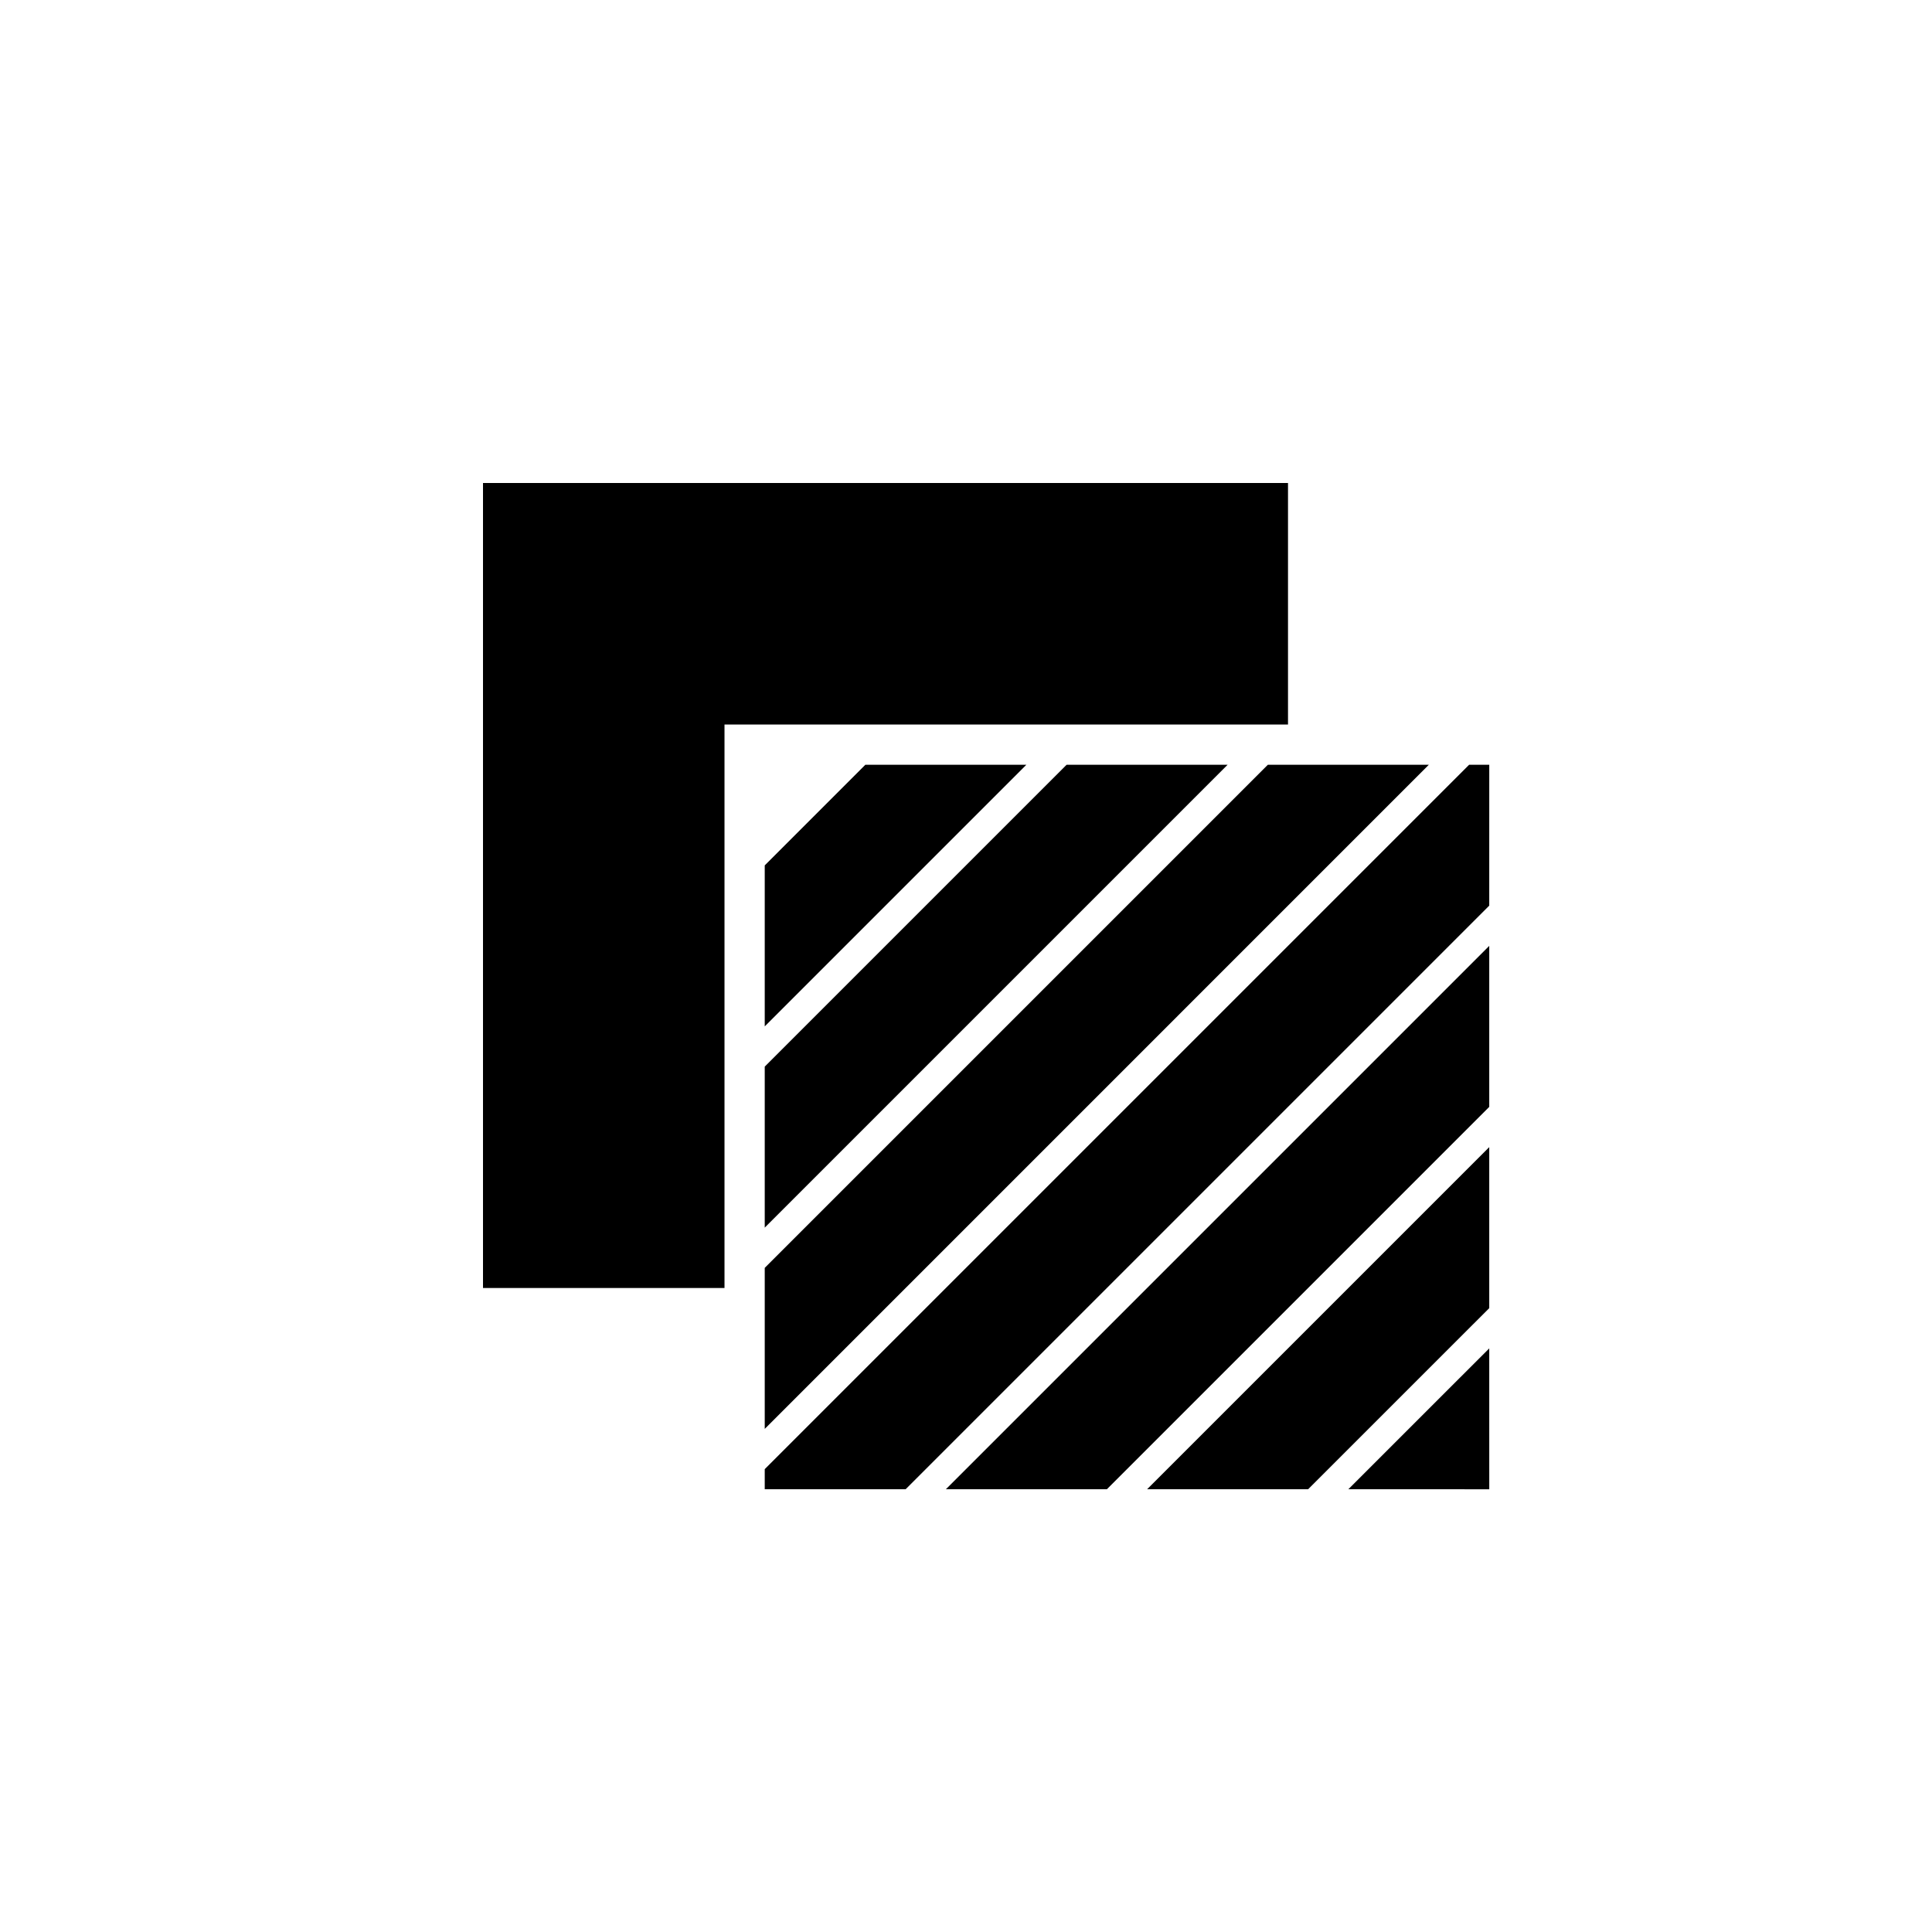
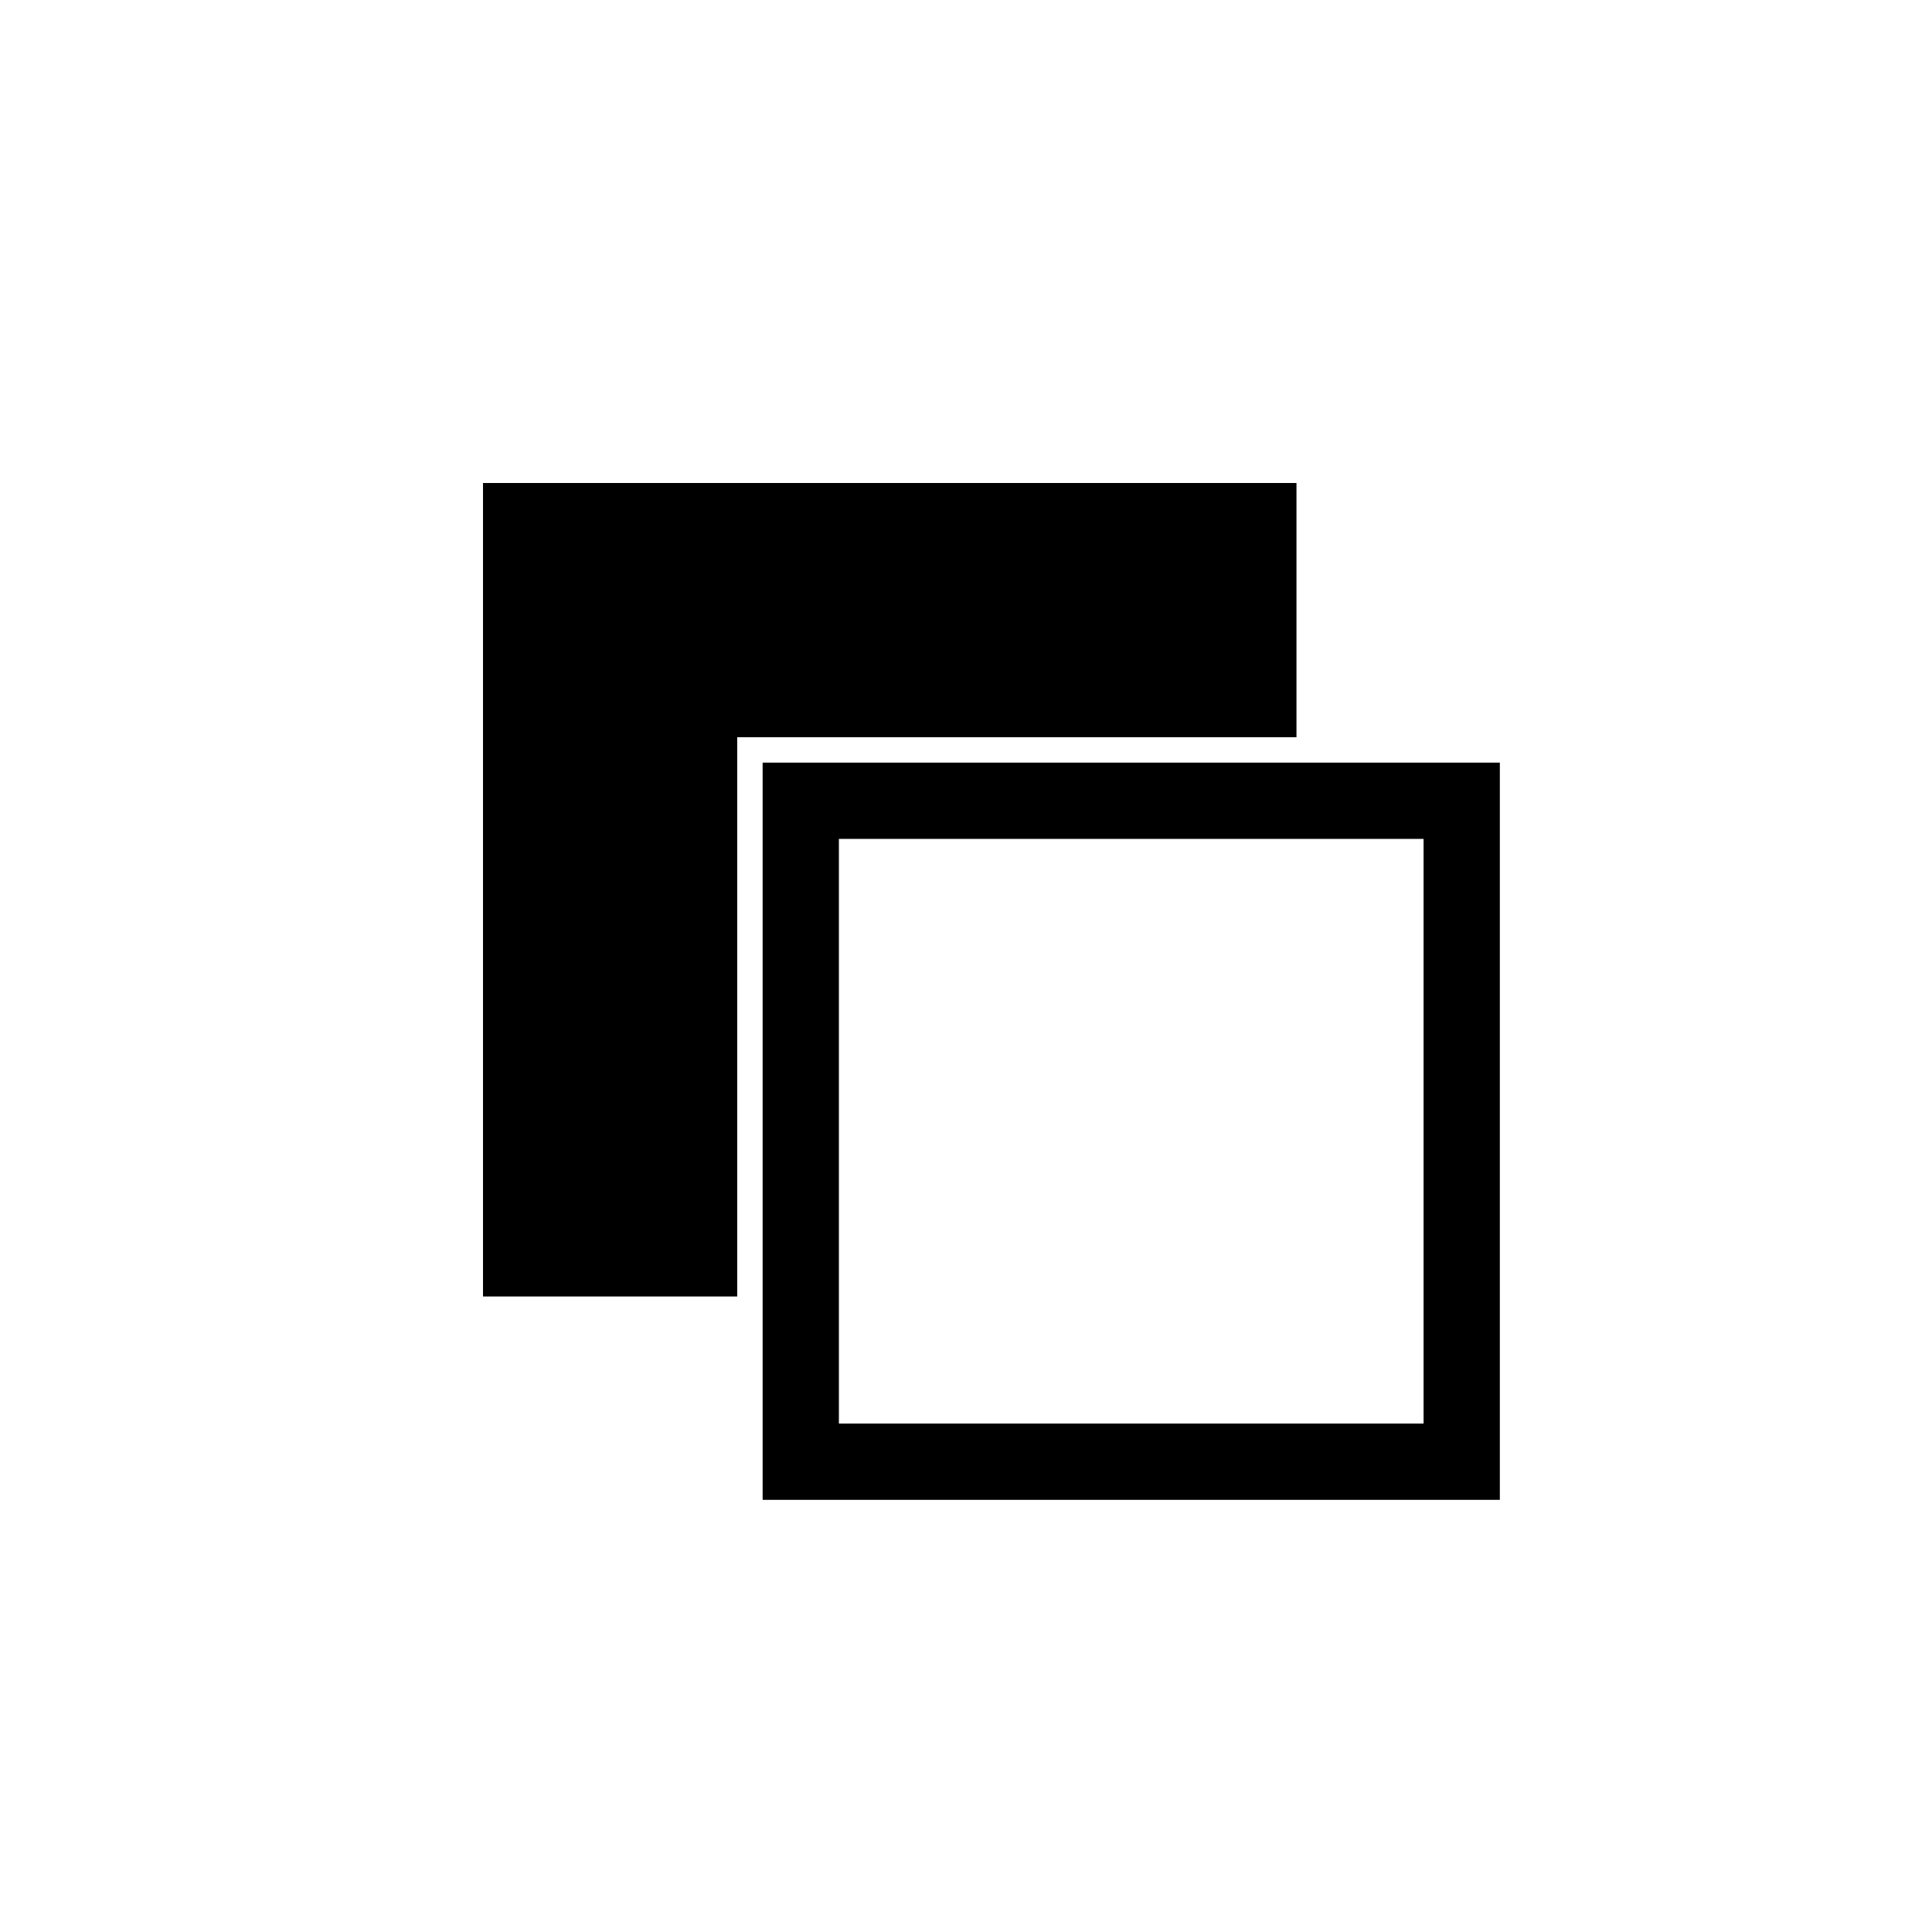
<svg xmlns="http://www.w3.org/2000/svg" width="800px" height="800px" viewBox="0 0 76 76" version="1.1" baseProfile="full" enable-background="new 0 0 76.00 76.00" xml:space="preserve">
-   <path fill="#000000" fill-opacity="1" stroke-width="0.2" stroke-linejoin="round" d="M 19,50.667L 19,19L 50.667,19L 50.667,28.5L 28.5,28.5L 28.5,50.667L 19,50.667 Z M 58.584,58.584L 53.041,58.583L 58.583,53.042L 58.584,58.584 Z M 58.583,45.125L 58.583,51.459L 51.458,58.583L 45.125,58.583L 58.583,45.125 Z M 58.583,35.625L 35.625,58.583L 30.083,58.583L 30.083,57.792L 57.792,30.083L 58.584,30.084L 58.583,35.625 Z M 58.583,43.542L 43.542,58.583L 37.208,58.583L 58.583,37.208L 58.583,43.542 Z M 56.208,30.083L 30.083,56.209L 30.083,49.875L 49.875,30.083L 56.208,30.083 Z M 48.292,30.083L 30.083,48.292L 30.083,41.958L 41.958,30.083L 48.292,30.083 Z M 40.375,30.083L 30.083,40.375L 30.083,34.042L 34.041,30.083L 40.375,30.083 Z " />
+   <path fill="#000000" fill-opacity="1" stroke-width="0.2" stroke-linejoin="round" d="M 19,51L 19,19L 51,19L 51,29L 29,29L 29,51L 19,51 Z M 30,30L 59,30L 59,59L 30,59L 30,30 Z M 33,33L 33,56L 56,56L 56,33L 33,33 Z " />
</svg>
